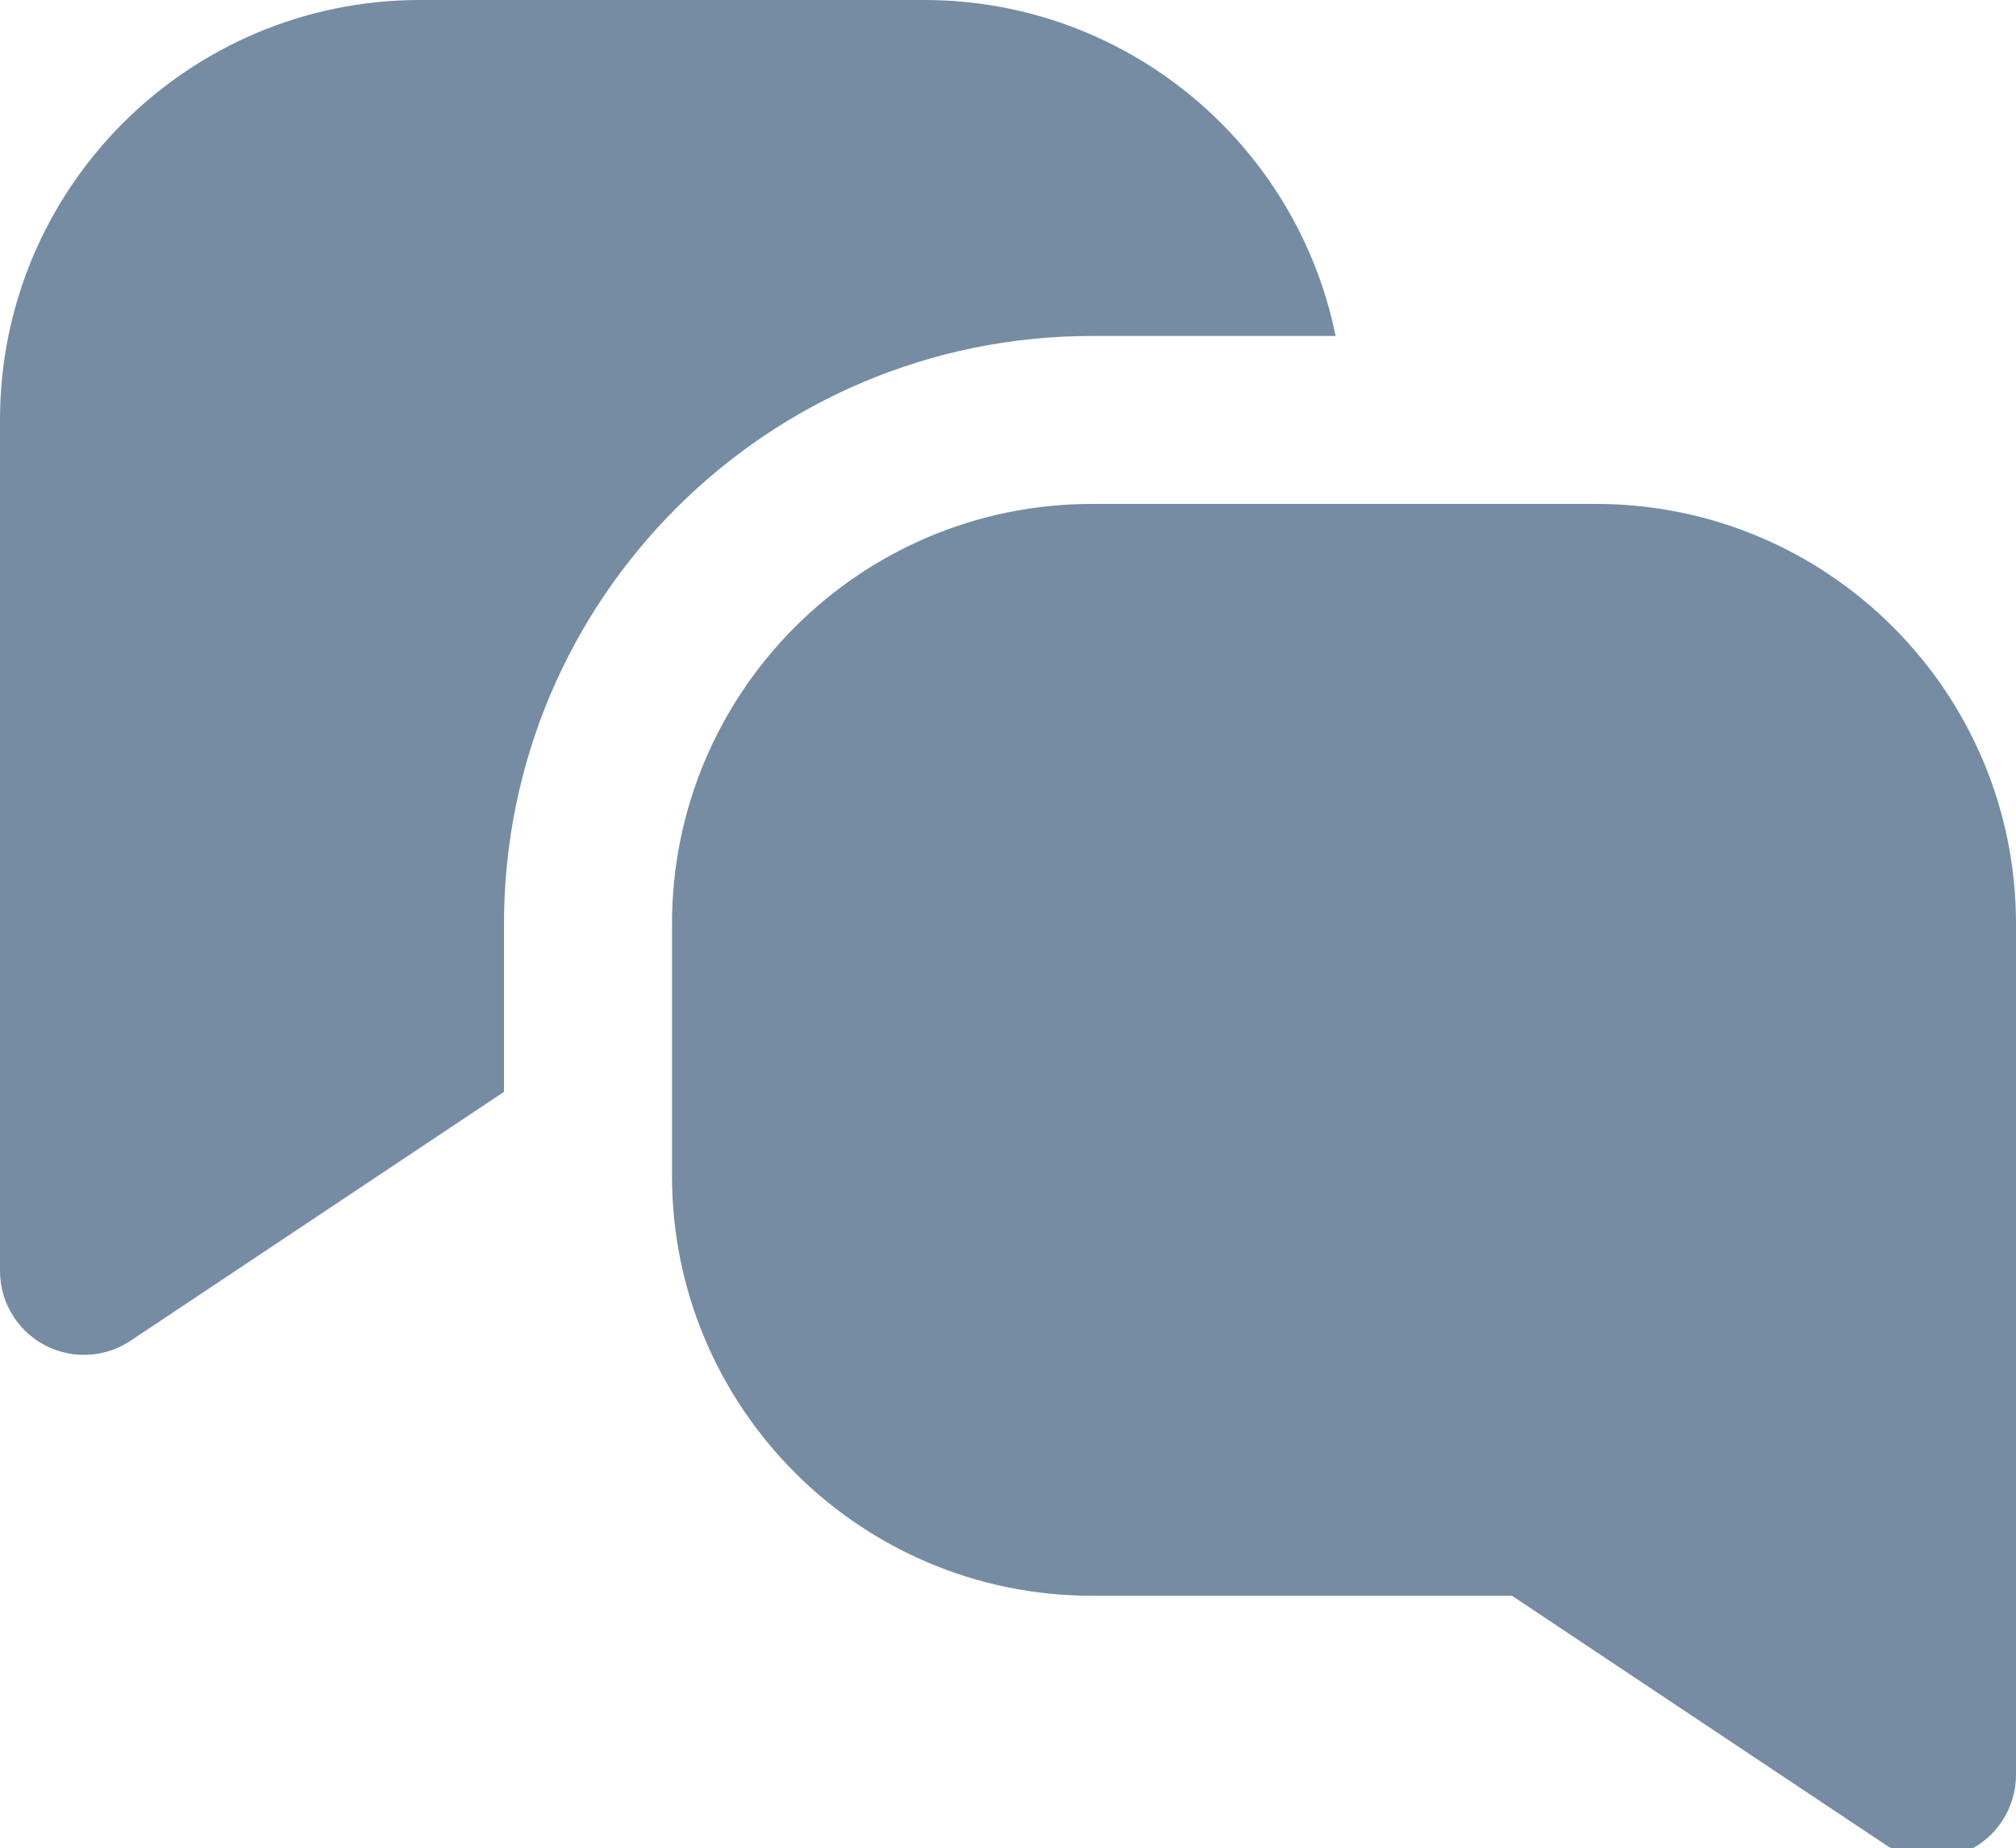
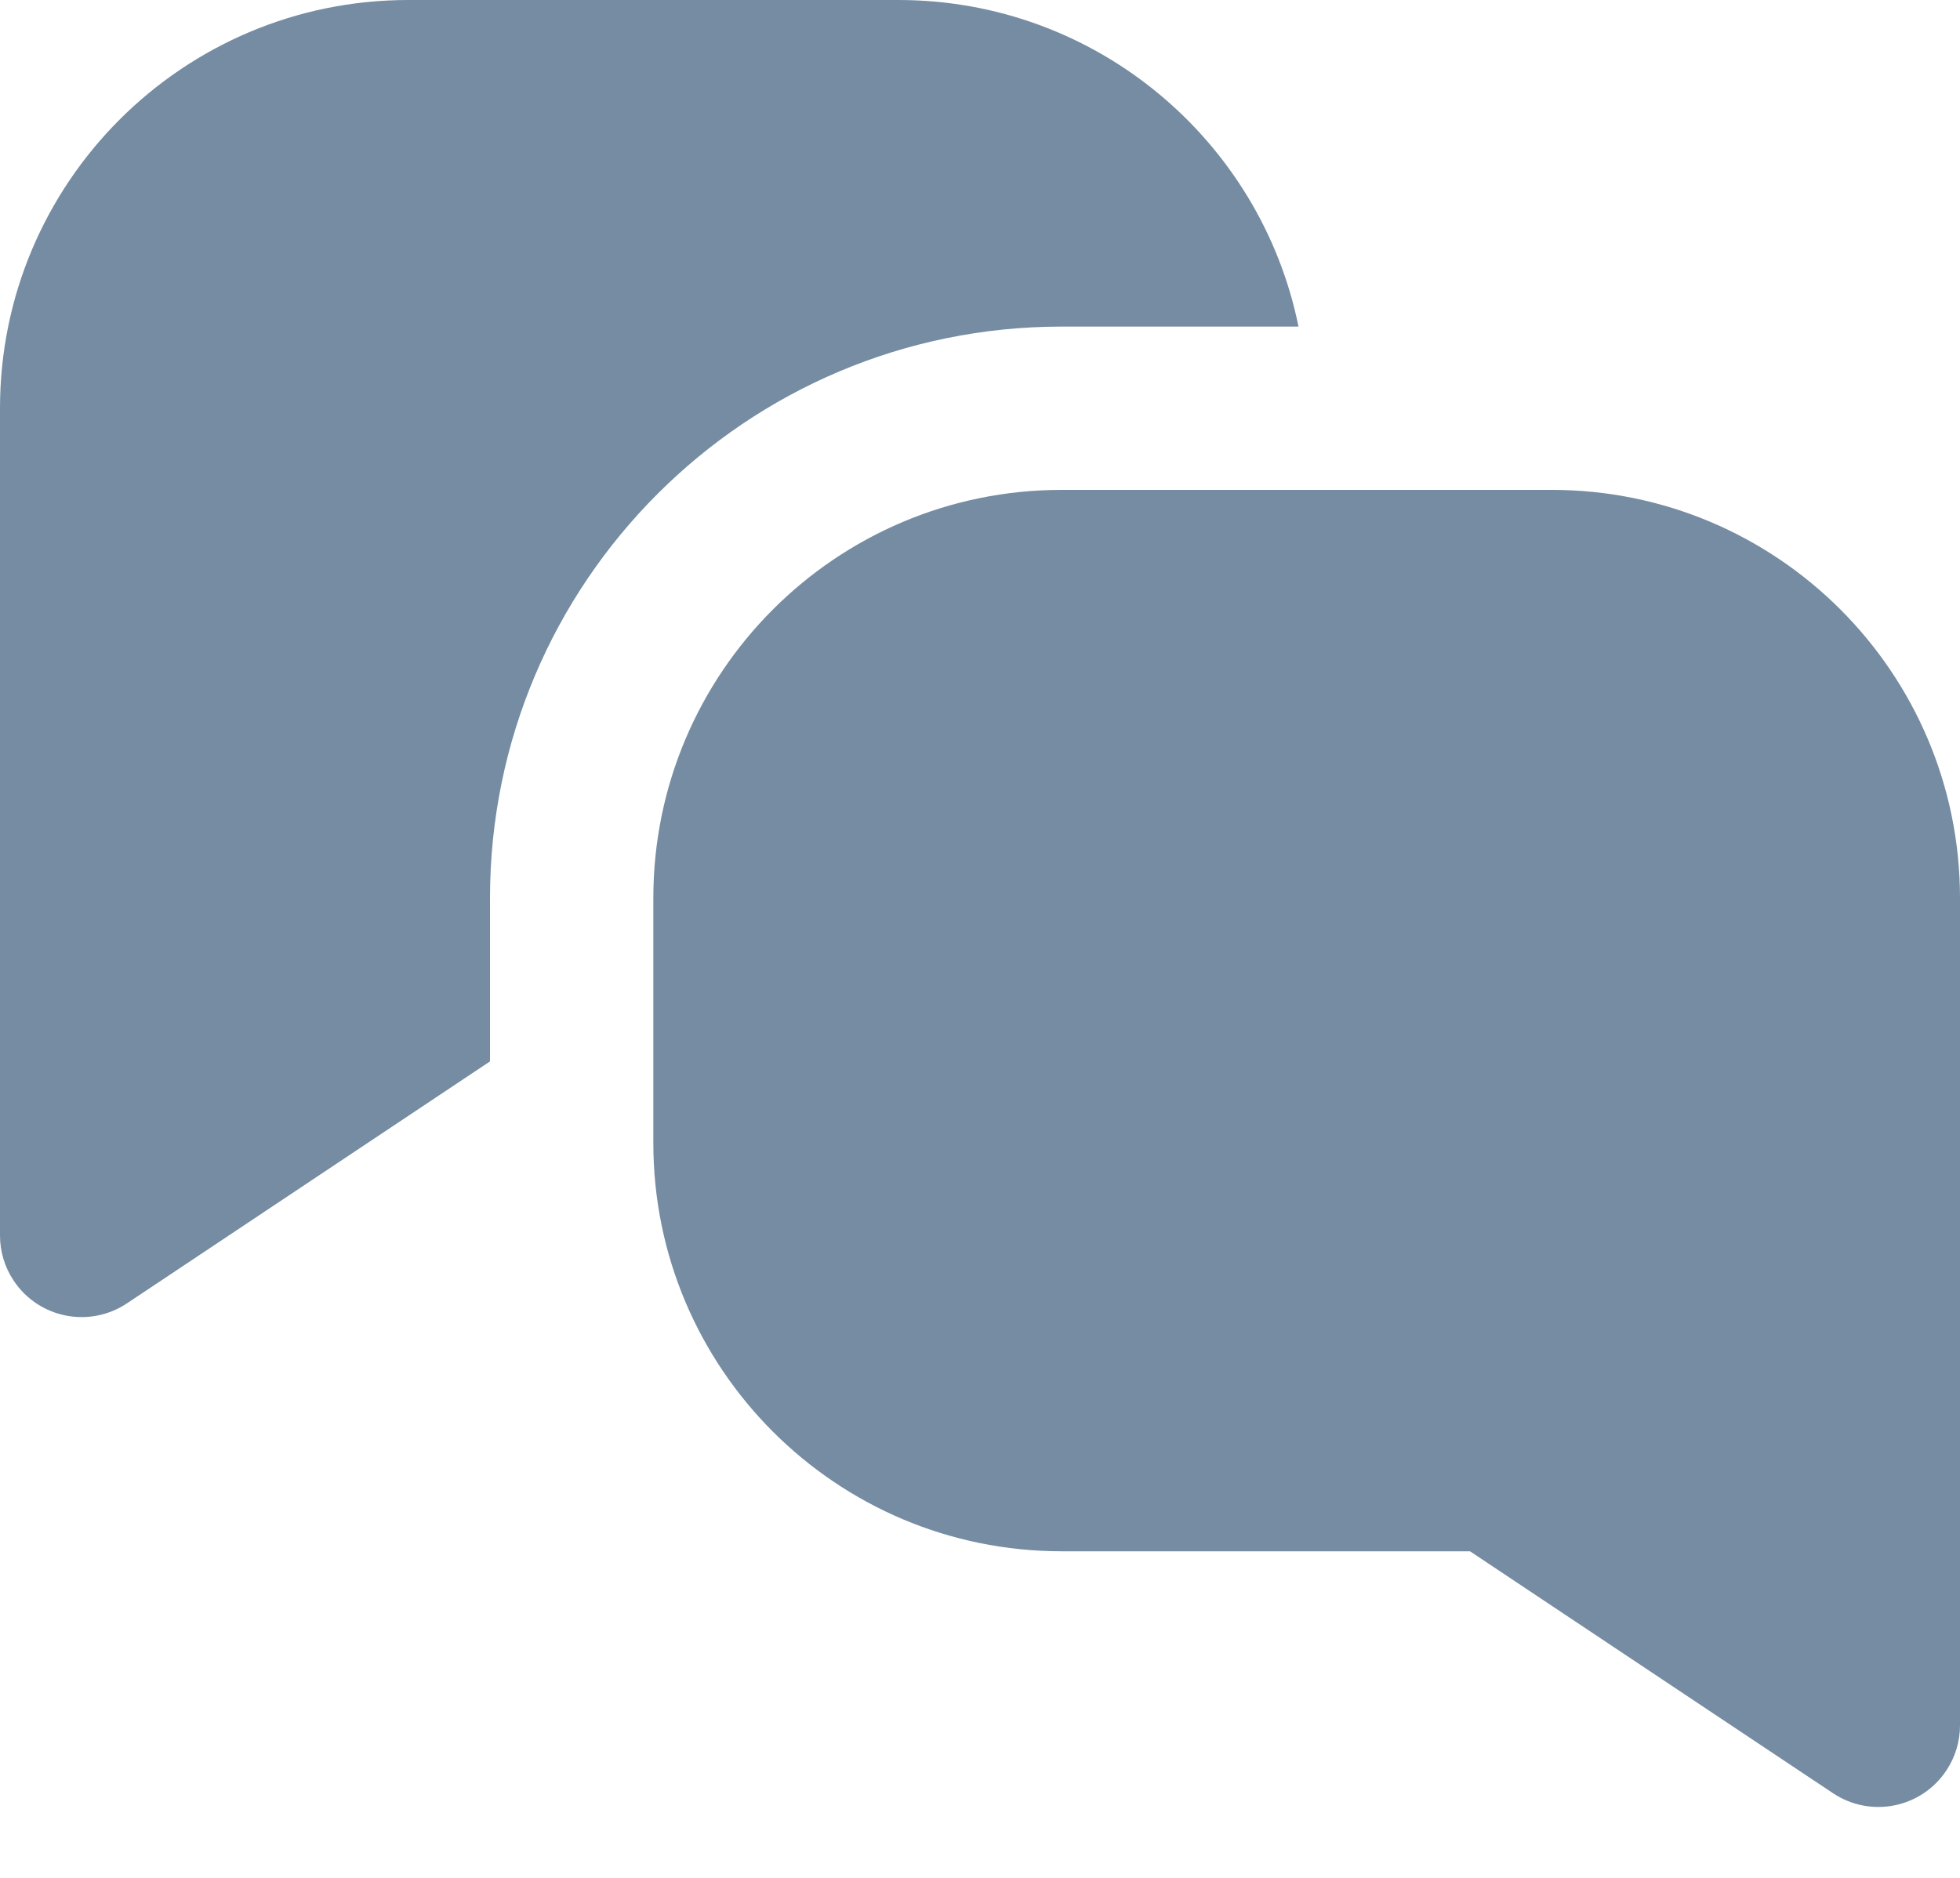
- <svg xmlns="http://www.w3.org/2000/svg" id="meteor-icon-kit__solid-comments" viewBox="0 0 24 22" fill="none">
+ <svg xmlns="http://www.w3.org/2000/svg" id="meteor-icon-kit__solid-comments" viewBox="0 0 24 23" fill="none">
  <path fill-rule="evenodd" clip-rule="evenodd" d="M18 19H13C10.239 19 8 16.761 8 14V11C8 8.239 10.239 6 13 6H19C21.761 6 24 8.239 24 11V21.131C24 21.329 23.942 21.522 23.832 21.686C23.526 22.146 22.905 22.27 22.445 21.963L18 19zM15.9 4H13C9.134 4 6 7.134 6 11V13L1.555 15.963C1.095 16.27 0.474 16.146 0.168 15.686C0.058 15.522 0 15.329 0 15.132V5C0 2.239 2.239 0 5 0H11C13.419 0 15.437 1.718 15.9 4z" fill="#758CA3" />
</svg>
